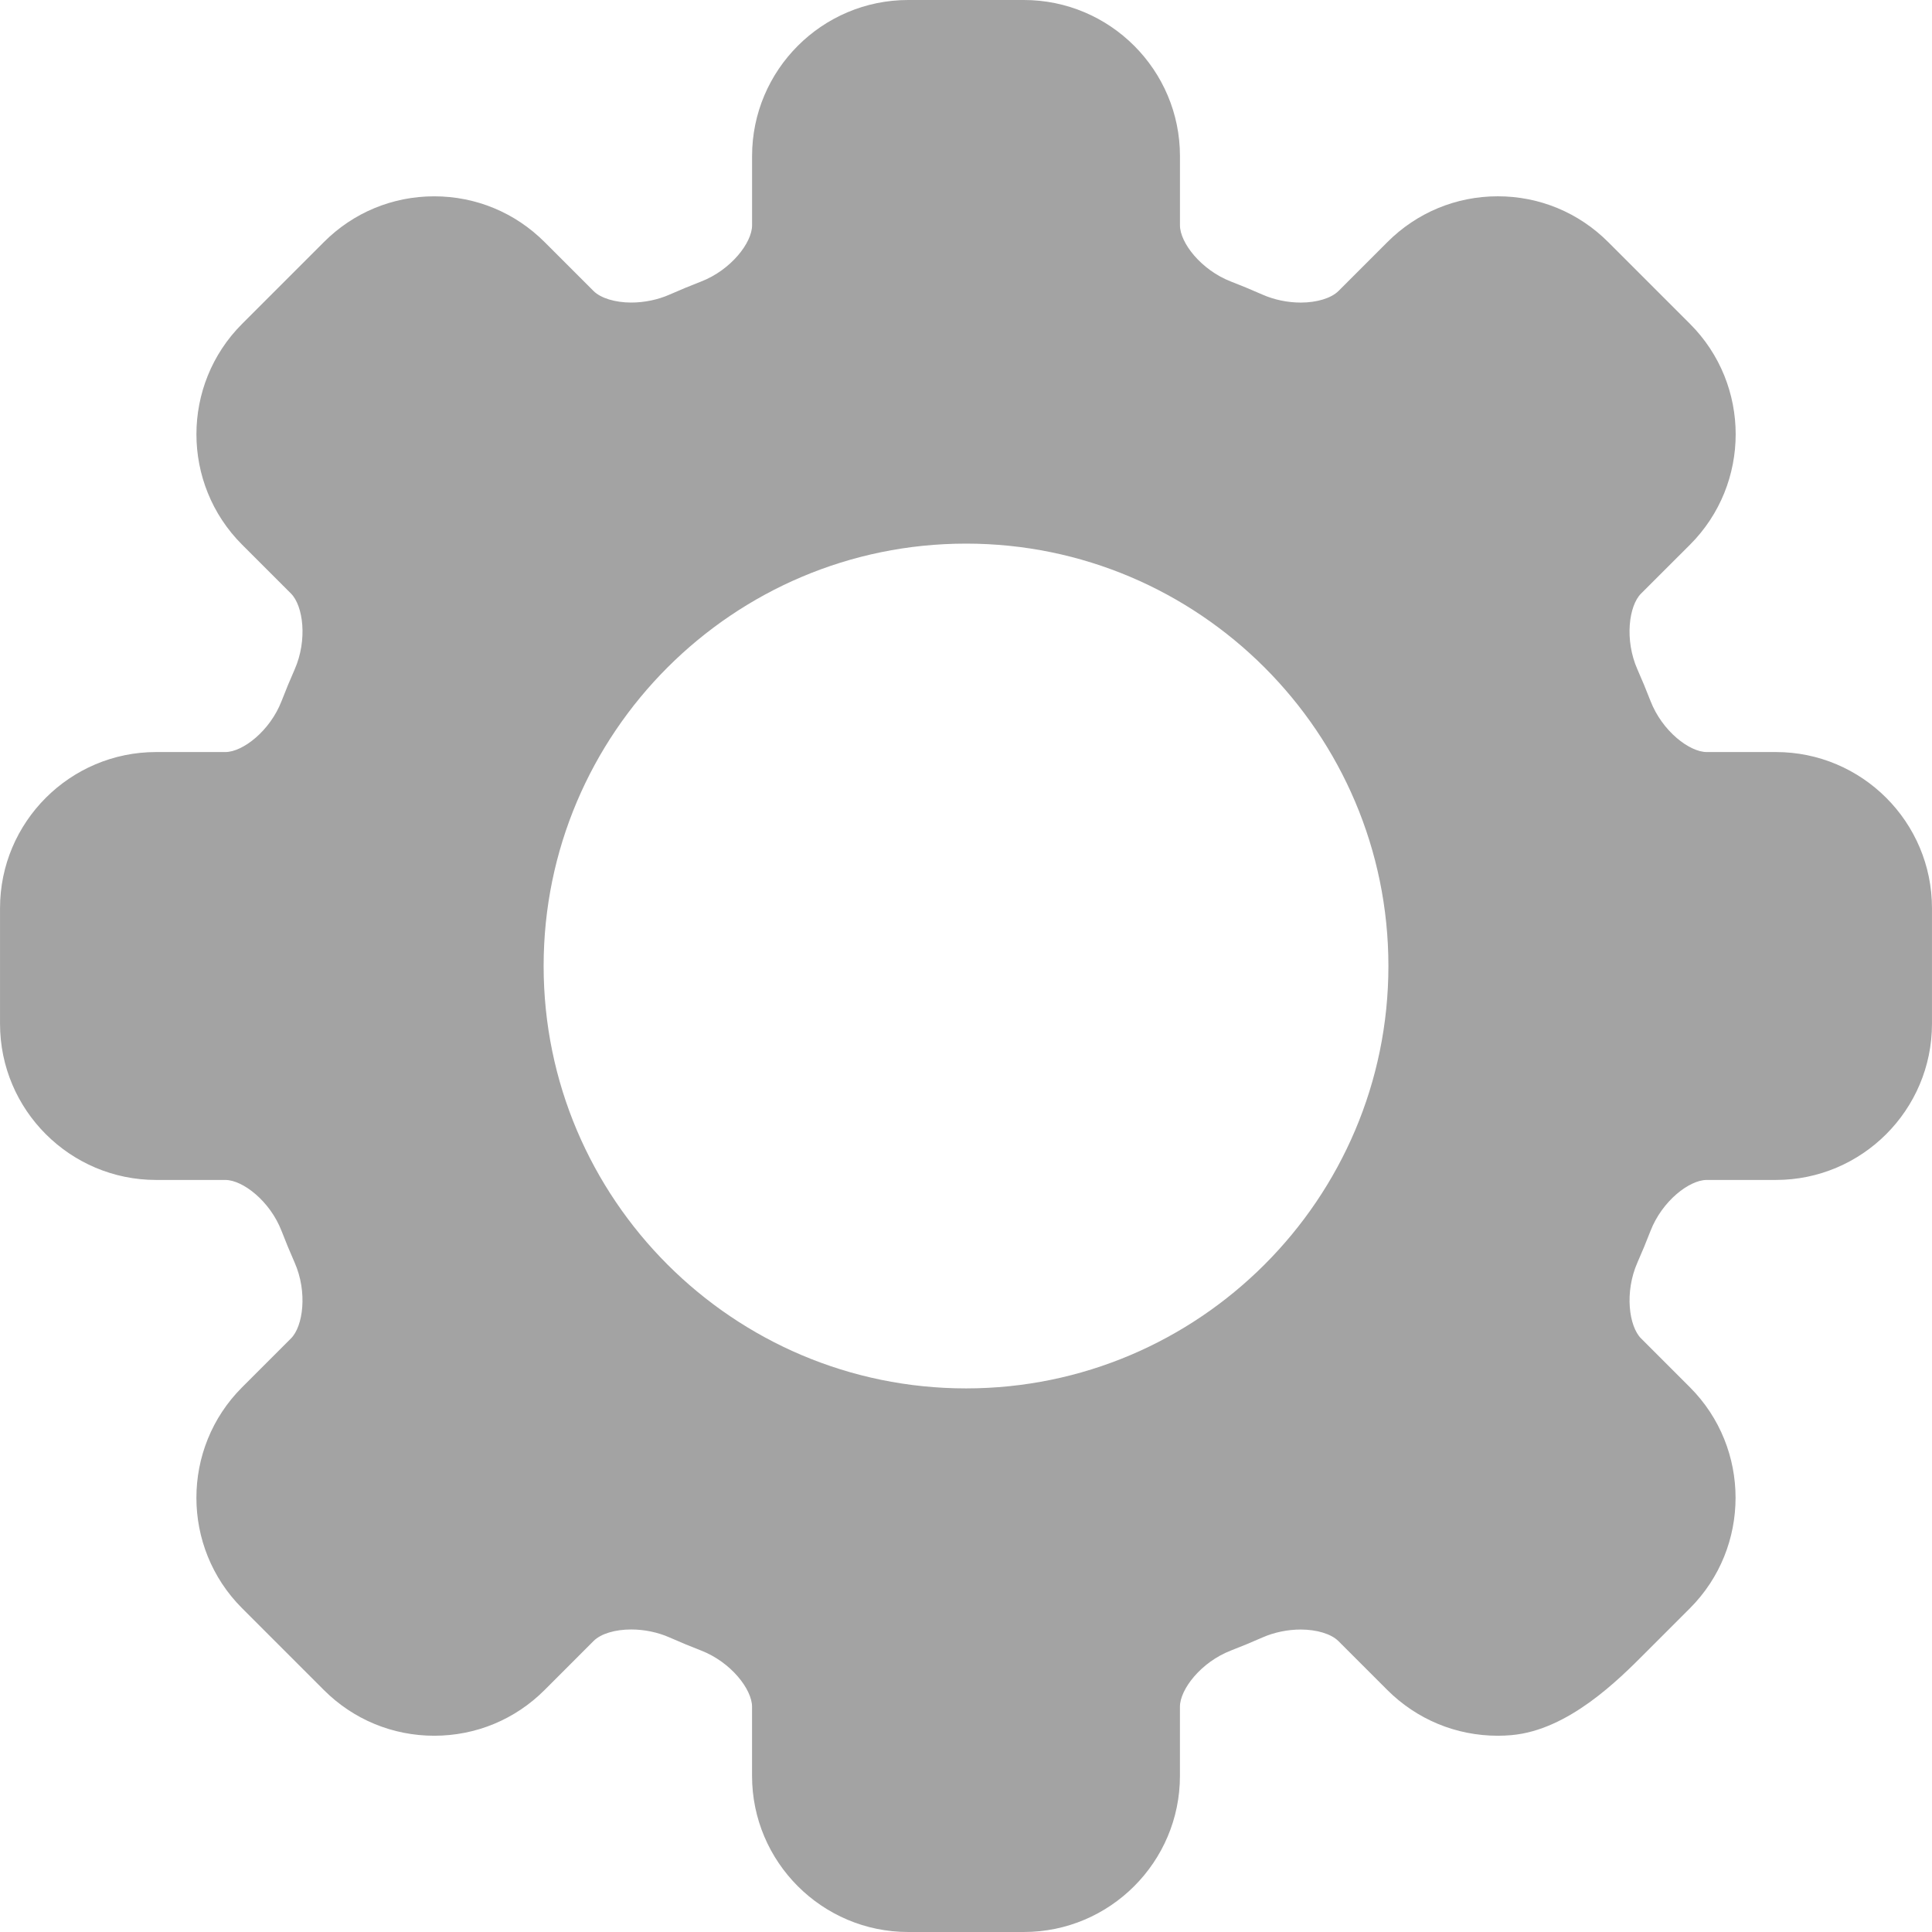
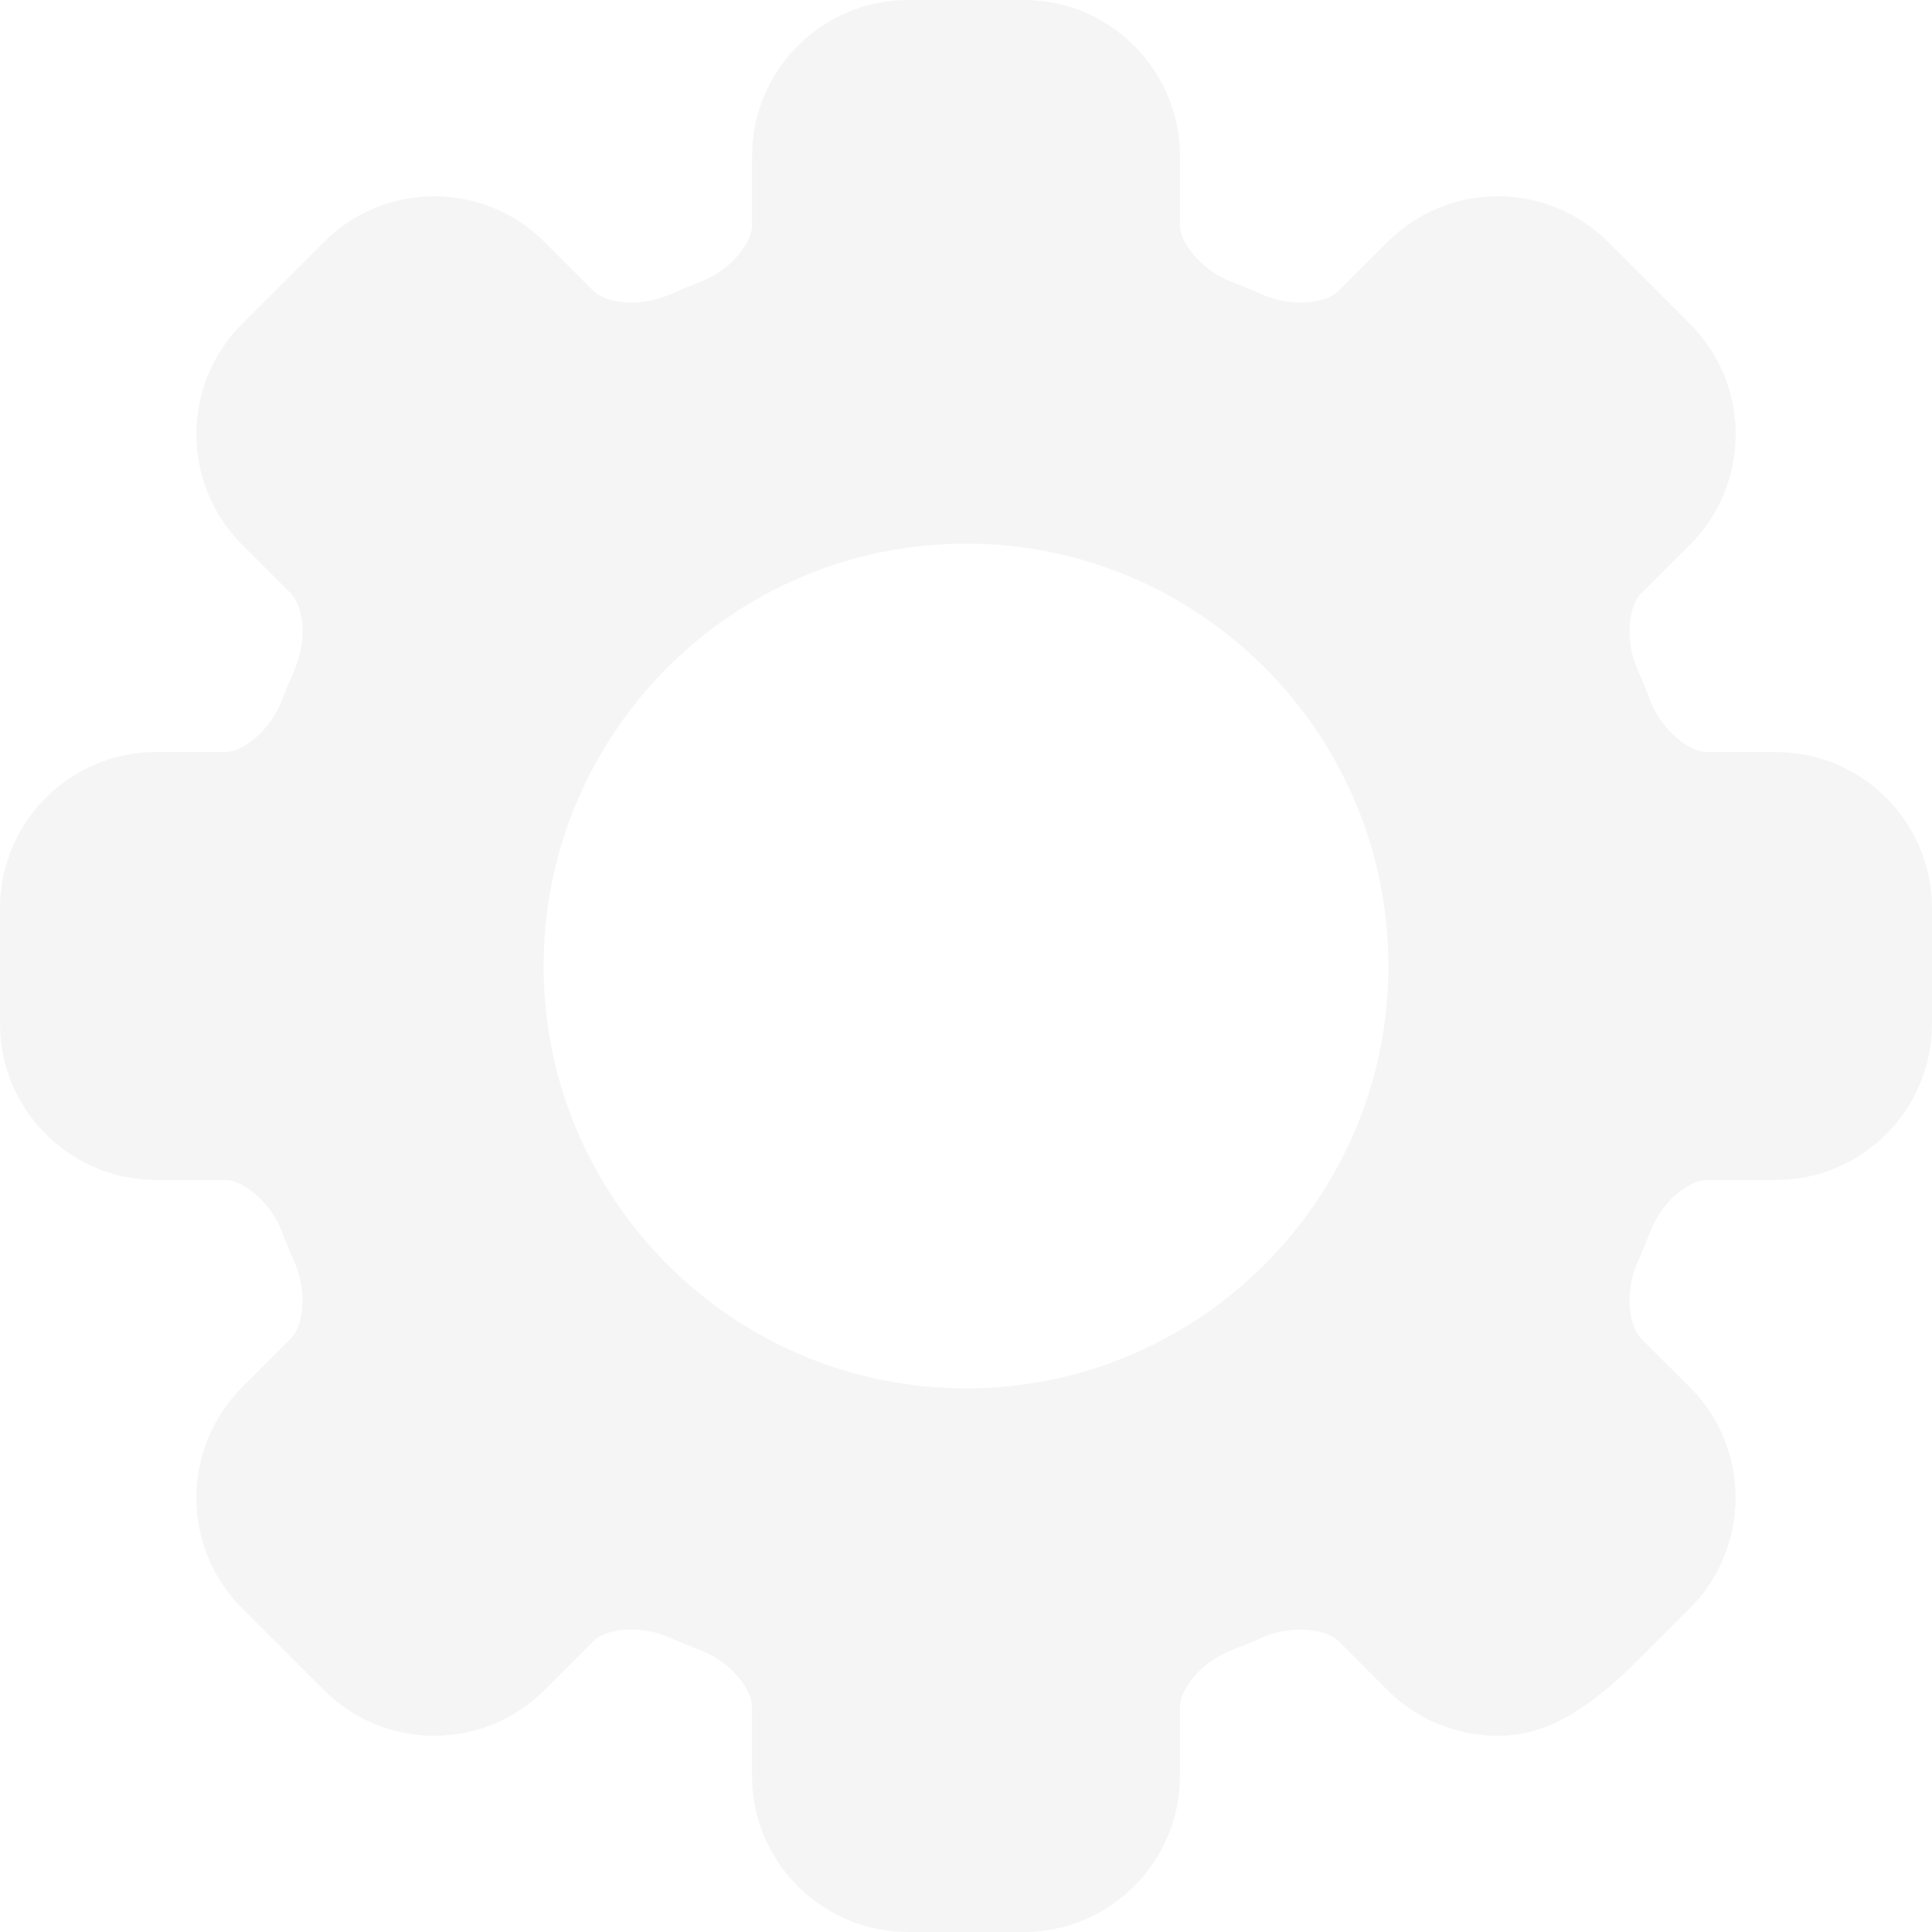
<svg xmlns="http://www.w3.org/2000/svg" version="1.1" width="512" height="512" x="0" y="0" viewBox="0 0 585.283 585.283" style="enable-background:new 0 0 512 512" xml:space="preserve" class="">
  <g>
    <g>
      <g>
-         <path d="M537.998,227.826h-20.963c-5.225,0-13.502-6.353-17.029-15.471c-1.242-3.213-2.576-6.432-3.963-9.569    c-3.953-8.938-2.596-19.278,1.096-22.962l14.838-14.819c18.441-18.443,18.441-48.443,0.006-66.879l-24.783-24.783    c-8.951-8.951-20.83-13.877-33.455-13.877s-24.504,4.927-33.451,13.877l-14.822,14.822c-2.158,2.157-6.531,3.498-11.414,3.498    c-3.957,0-8.064-0.851-11.564-2.399c-3.139-1.386-6.352-2.717-9.553-3.957c-9.123-3.528-15.479-11.809-15.479-17.032V47.292    C357.461,21.218,336.246,0,310.172,0h-35.049c-26.077,0-47.289,21.215-47.289,47.292v20.982c0,5.223-6.356,13.5-15.475,17.029    c-3.191,1.233-6.405,2.564-9.553,3.954c-3.5,1.548-7.613,2.399-11.573,2.399c-4.883,0-9.259-1.34-11.417-3.495l-14.829-14.823    c-8.938-8.938-20.82-13.865-33.452-13.865s-24.504,4.927-33.431,13.877L73.334,98.122c-18.437,18.437-18.437,48.437,0,66.873    l14.823,14.823c3.69,3.69,5.052,14.039,1.102,22.987c-1.383,3.136-2.714,6.349-3.951,9.553    c-3.525,9.116-11.805,15.468-17.035,15.468H47.297c-26.077,0-47.289,21.215-47.289,47.292v35.049    c0,26.074,21.215,47.289,47.289,47.289H68.27c5.227,0,13.51,6.352,17.032,15.469c1.236,3.201,2.567,6.414,3.95,9.549    c3.951,8.949,2.589,19.297-1.102,22.988l-14.823,14.822c-18.437,18.434-18.437,48.449-0.006,66.9l24.786,24.789    c8.935,8.932,20.808,13.854,33.437,13.854c12.628,0,24.501-4.918,33.437-13.854l14.832-14.842    c2.188-2.189,6.454-3.496,11.408-3.496c3.957,0,8.063,0.85,11.567,2.398c3.109,1.377,6.328,2.711,9.562,3.963    c9.122,3.527,15.475,11.805,15.475,17.029v20.963c0,26.074,21.215,47.293,47.289,47.293h35.05    c26.076,0,47.289-21.215,47.289-47.293v-20.963c0-5.225,6.352-13.502,15.467-17.023c3.201-1.236,6.414-2.566,9.551-3.953    c3.5-1.545,7.607-2.396,11.564-2.396c4.889,0,9.266,1.34,11.422,3.498l14.822,14.822c8.961,8.936,20.842,13.854,33.469,13.854    c1.367,0,2.75-0.062,4.111-0.182c17.268-1.5,32.502-16.805,40.686-25.027l1.035-1.037l12.391-12.391    c18.404-18.451,18.404-48.455,0.008-66.895l-14.832-14.832c-3.689-3.689-5.051-14.039-1.102-22.99    c1.391-3.145,2.719-6.357,3.951-9.549c3.525-9.117,11.803-15.469,17.025-15.469h20.965c26.078,0,47.289-21.215,47.289-47.293    v-35.045C585.287,249.041,564.072,227.826,537.998,227.826z M420.607,292.643c0,70.559-57.402,127.961-127.959,127.961    c-70.558,0-127.96-57.402-127.96-127.961c0-70.557,57.403-127.959,127.96-127.959    C363.205,164.683,420.607,222.085,420.607,292.643z" fill="#A3A3A3" data-original="#000000" style="" class="" />
+         <path d="M537.998,227.826h-20.963c-5.225,0-13.502-6.353-17.029-15.471c-1.242-3.213-2.576-6.432-3.963-9.569    c-3.953-8.938-2.596-19.278,1.096-22.962l14.838-14.819c18.441-18.443,18.441-48.443,0.006-66.879l-24.783-24.783    c-8.951-8.951-20.83-13.877-33.455-13.877s-24.504,4.927-33.451,13.877l-14.822,14.822c-2.158,2.157-6.531,3.498-11.414,3.498    c-3.957,0-8.064-0.851-11.564-2.399c-3.139-1.386-6.352-2.717-9.553-3.957c-9.123-3.528-15.479-11.809-15.479-17.032V47.292    C357.461,21.218,336.246,0,310.172,0h-35.049c-26.077,0-47.289,21.215-47.289,47.292v20.982c0,5.223-6.356,13.5-15.475,17.029    c-3.191,1.233-6.405,2.564-9.553,3.954c-3.5,1.548-7.613,2.399-11.573,2.399c-4.883,0-9.259-1.34-11.417-3.495l-14.829-14.823    c-8.938-8.938-20.82-13.865-33.452-13.865s-24.504,4.927-33.431,13.877L73.334,98.122c-18.437,18.437-18.437,48.437,0,66.873    l14.823,14.823c3.69,3.69,5.052,14.039,1.102,22.987c-1.383,3.136-2.714,6.349-3.951,9.553    c-3.525,9.116-11.805,15.468-17.035,15.468H47.297c-26.077,0-47.289,21.215-47.289,47.292v35.049    c0,26.074,21.215,47.289,47.289,47.289H68.27c5.227,0,13.51,6.352,17.032,15.469c1.236,3.201,2.567,6.414,3.95,9.549    c3.951,8.949,2.589,19.297-1.102,22.988l-14.823,14.822c-18.437,18.434-18.437,48.449-0.006,66.9l24.786,24.789    c8.935,8.932,20.808,13.854,33.437,13.854c12.628,0,24.501-4.918,33.437-13.854l14.832-14.842    c2.188-2.189,6.454-3.496,11.408-3.496c3.957,0,8.063,0.85,11.567,2.398c3.109,1.377,6.328,2.711,9.562,3.963    c9.122,3.527,15.475,11.805,15.475,17.029v20.963c0,26.074,21.215,47.293,47.289,47.293h35.05    c26.076,0,47.289-21.215,47.289-47.293v-20.963c0-5.225,6.352-13.502,15.467-17.023c3.201-1.236,6.414-2.566,9.551-3.953    c3.5-1.545,7.607-2.396,11.564-2.396c4.889,0,9.266,1.34,11.422,3.498l14.822,14.822c8.961,8.936,20.842,13.854,33.469,13.854    c1.367,0,2.75-0.062,4.111-0.182c17.268-1.5,32.502-16.805,40.686-25.027l1.035-1.037l12.391-12.391    c18.404-18.451,18.404-48.455,0.008-66.895l-14.832-14.832c-3.689-3.689-5.051-14.039-1.102-22.99    c1.391-3.145,2.719-6.357,3.951-9.549c3.525-9.117,11.803-15.469,17.025-15.469h20.965c26.078,0,47.289-21.215,47.289-47.293    v-35.045C585.287,249.041,564.072,227.826,537.998,227.826z M420.607,292.643c0,70.559-57.402,127.961-127.959,127.961    c-70.558,0-127.96-57.402-127.96-127.961c0-70.557,57.403-127.959,127.96-127.959    C363.205,164.683,420.607,222.085,420.607,292.643z" fill="#F5F5F5" data-original="#171717" style="" class="" />
      </g>
    </g>
    <g>
</g>
    <g>
</g>
    <g>
</g>
    <g>
</g>
    <g>
</g>
    <g>
</g>
    <g>
</g>
    <g>
</g>
    <g>
</g>
    <g>
</g>
    <g>
</g>
    <g>
</g>
    <g>
</g>
    <g>
</g>
    <g>
</g>
  </g>
</svg>
